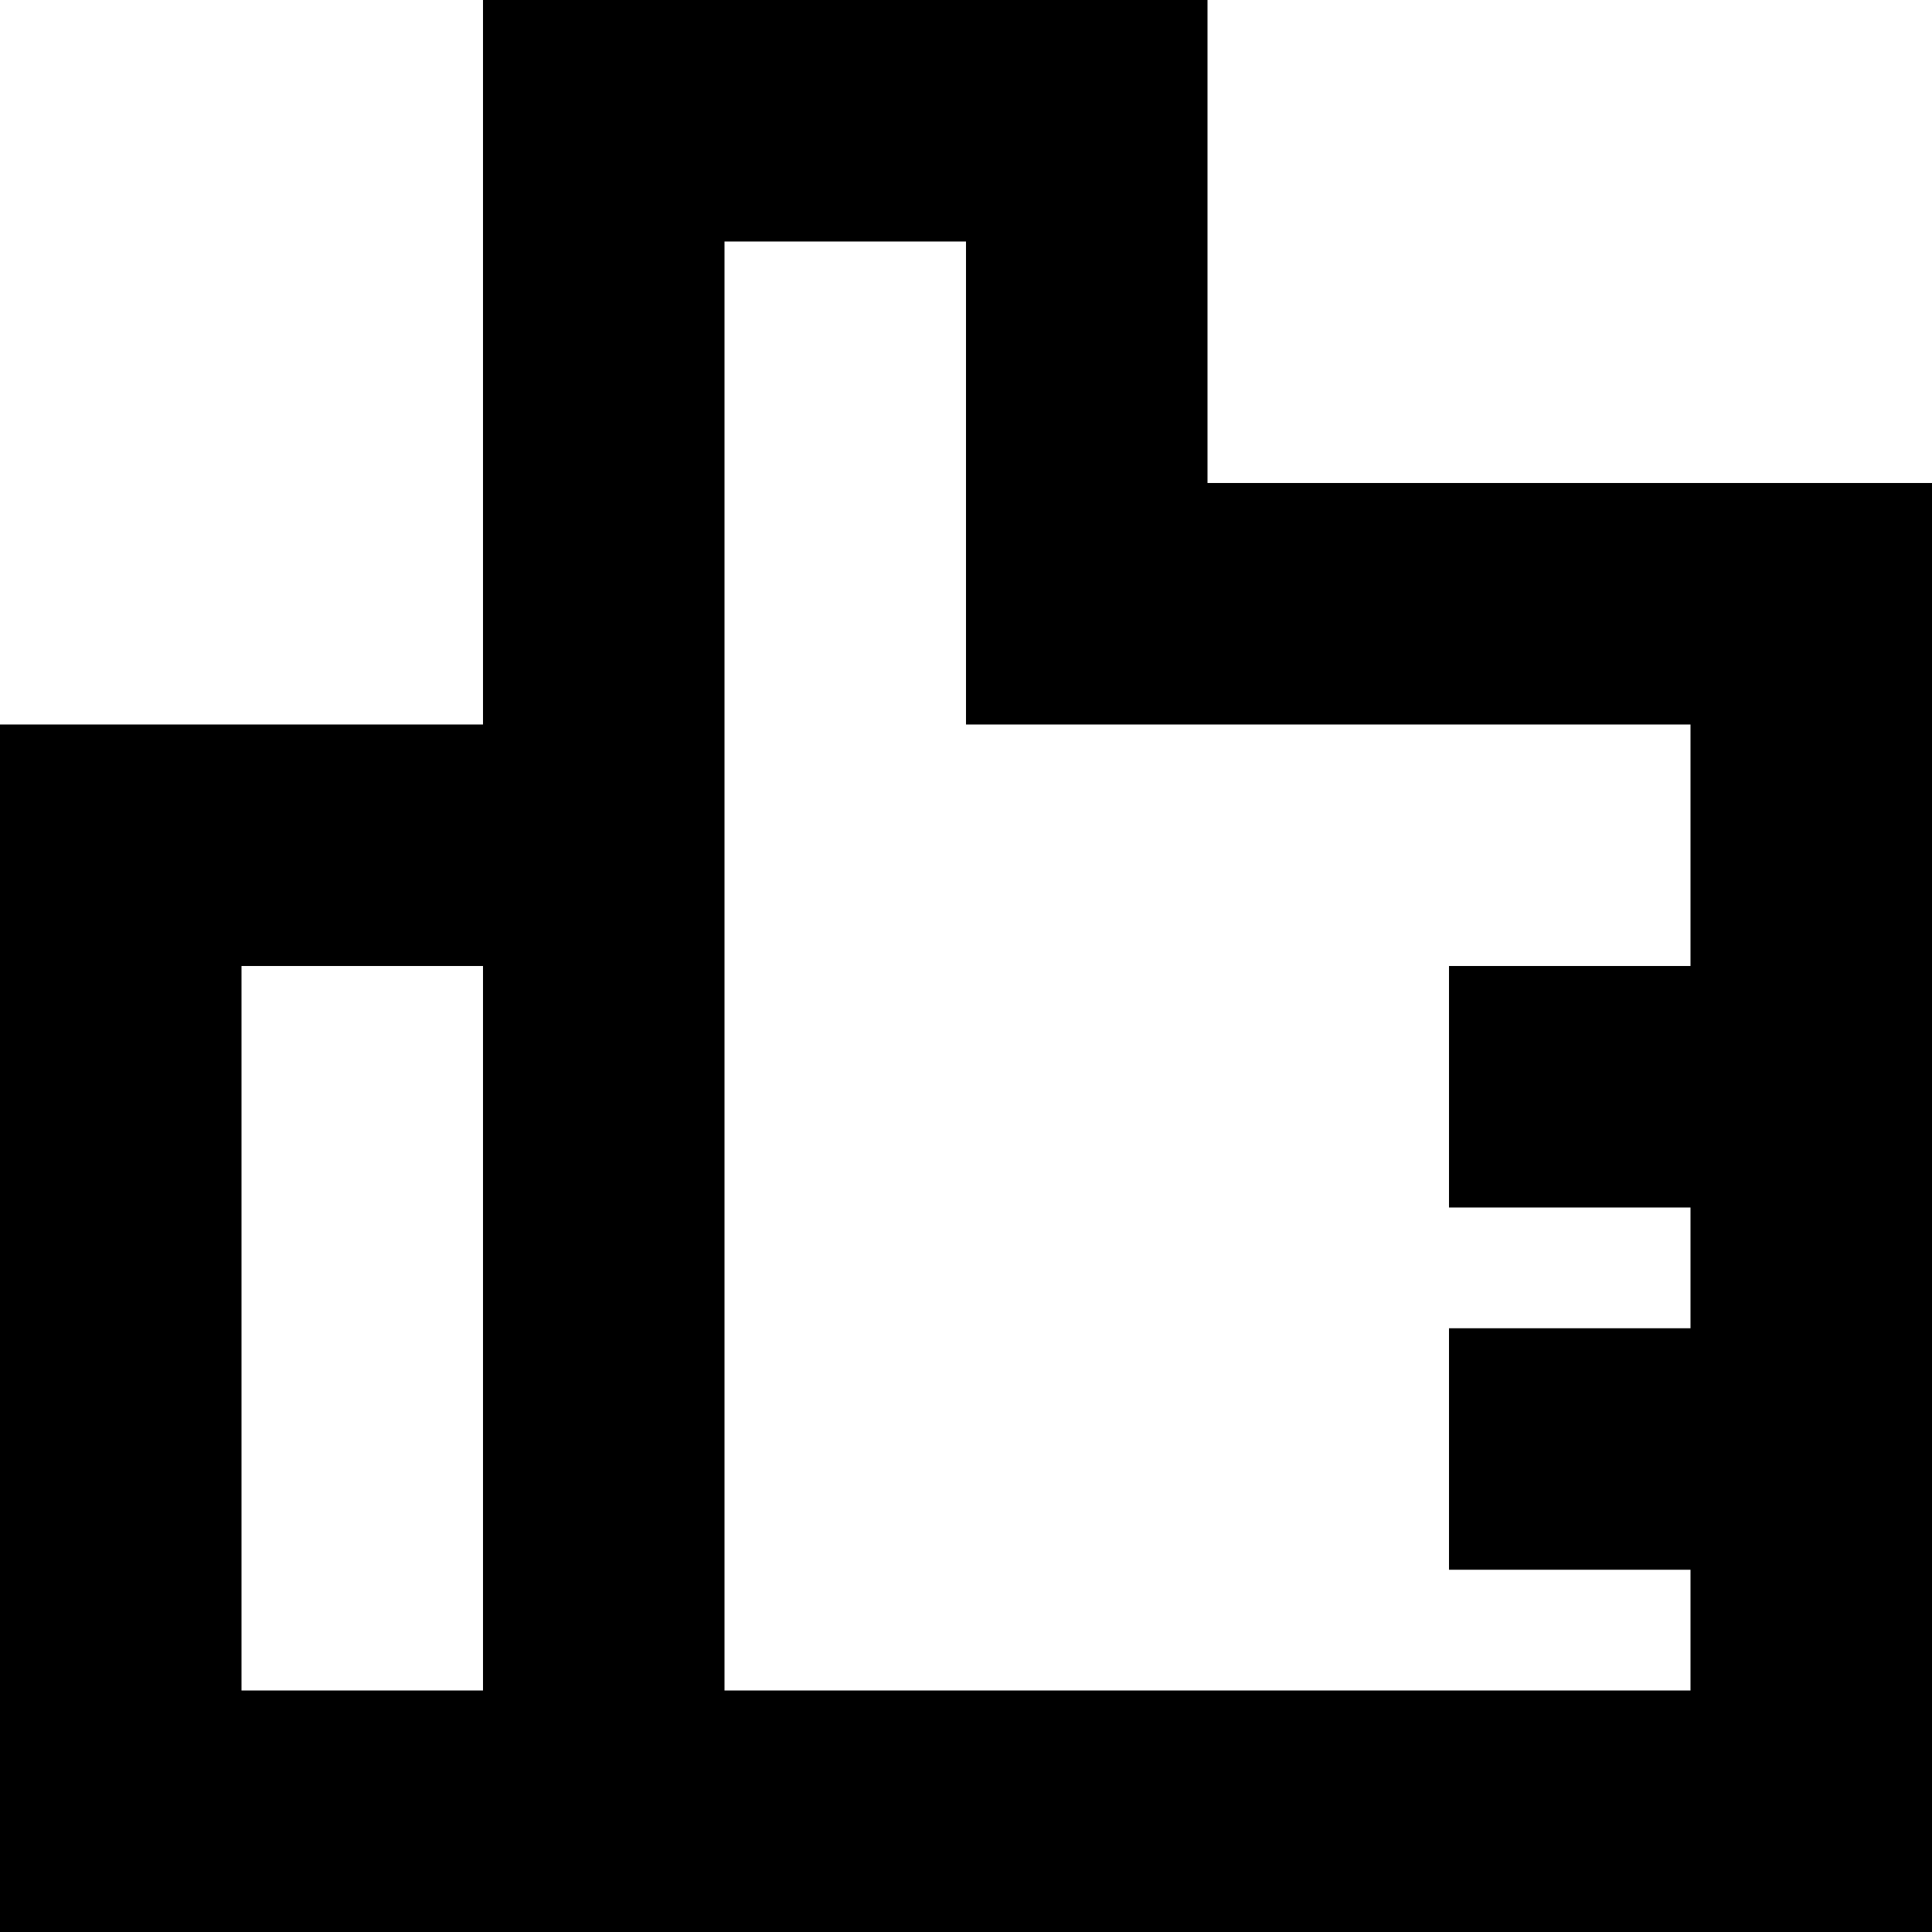
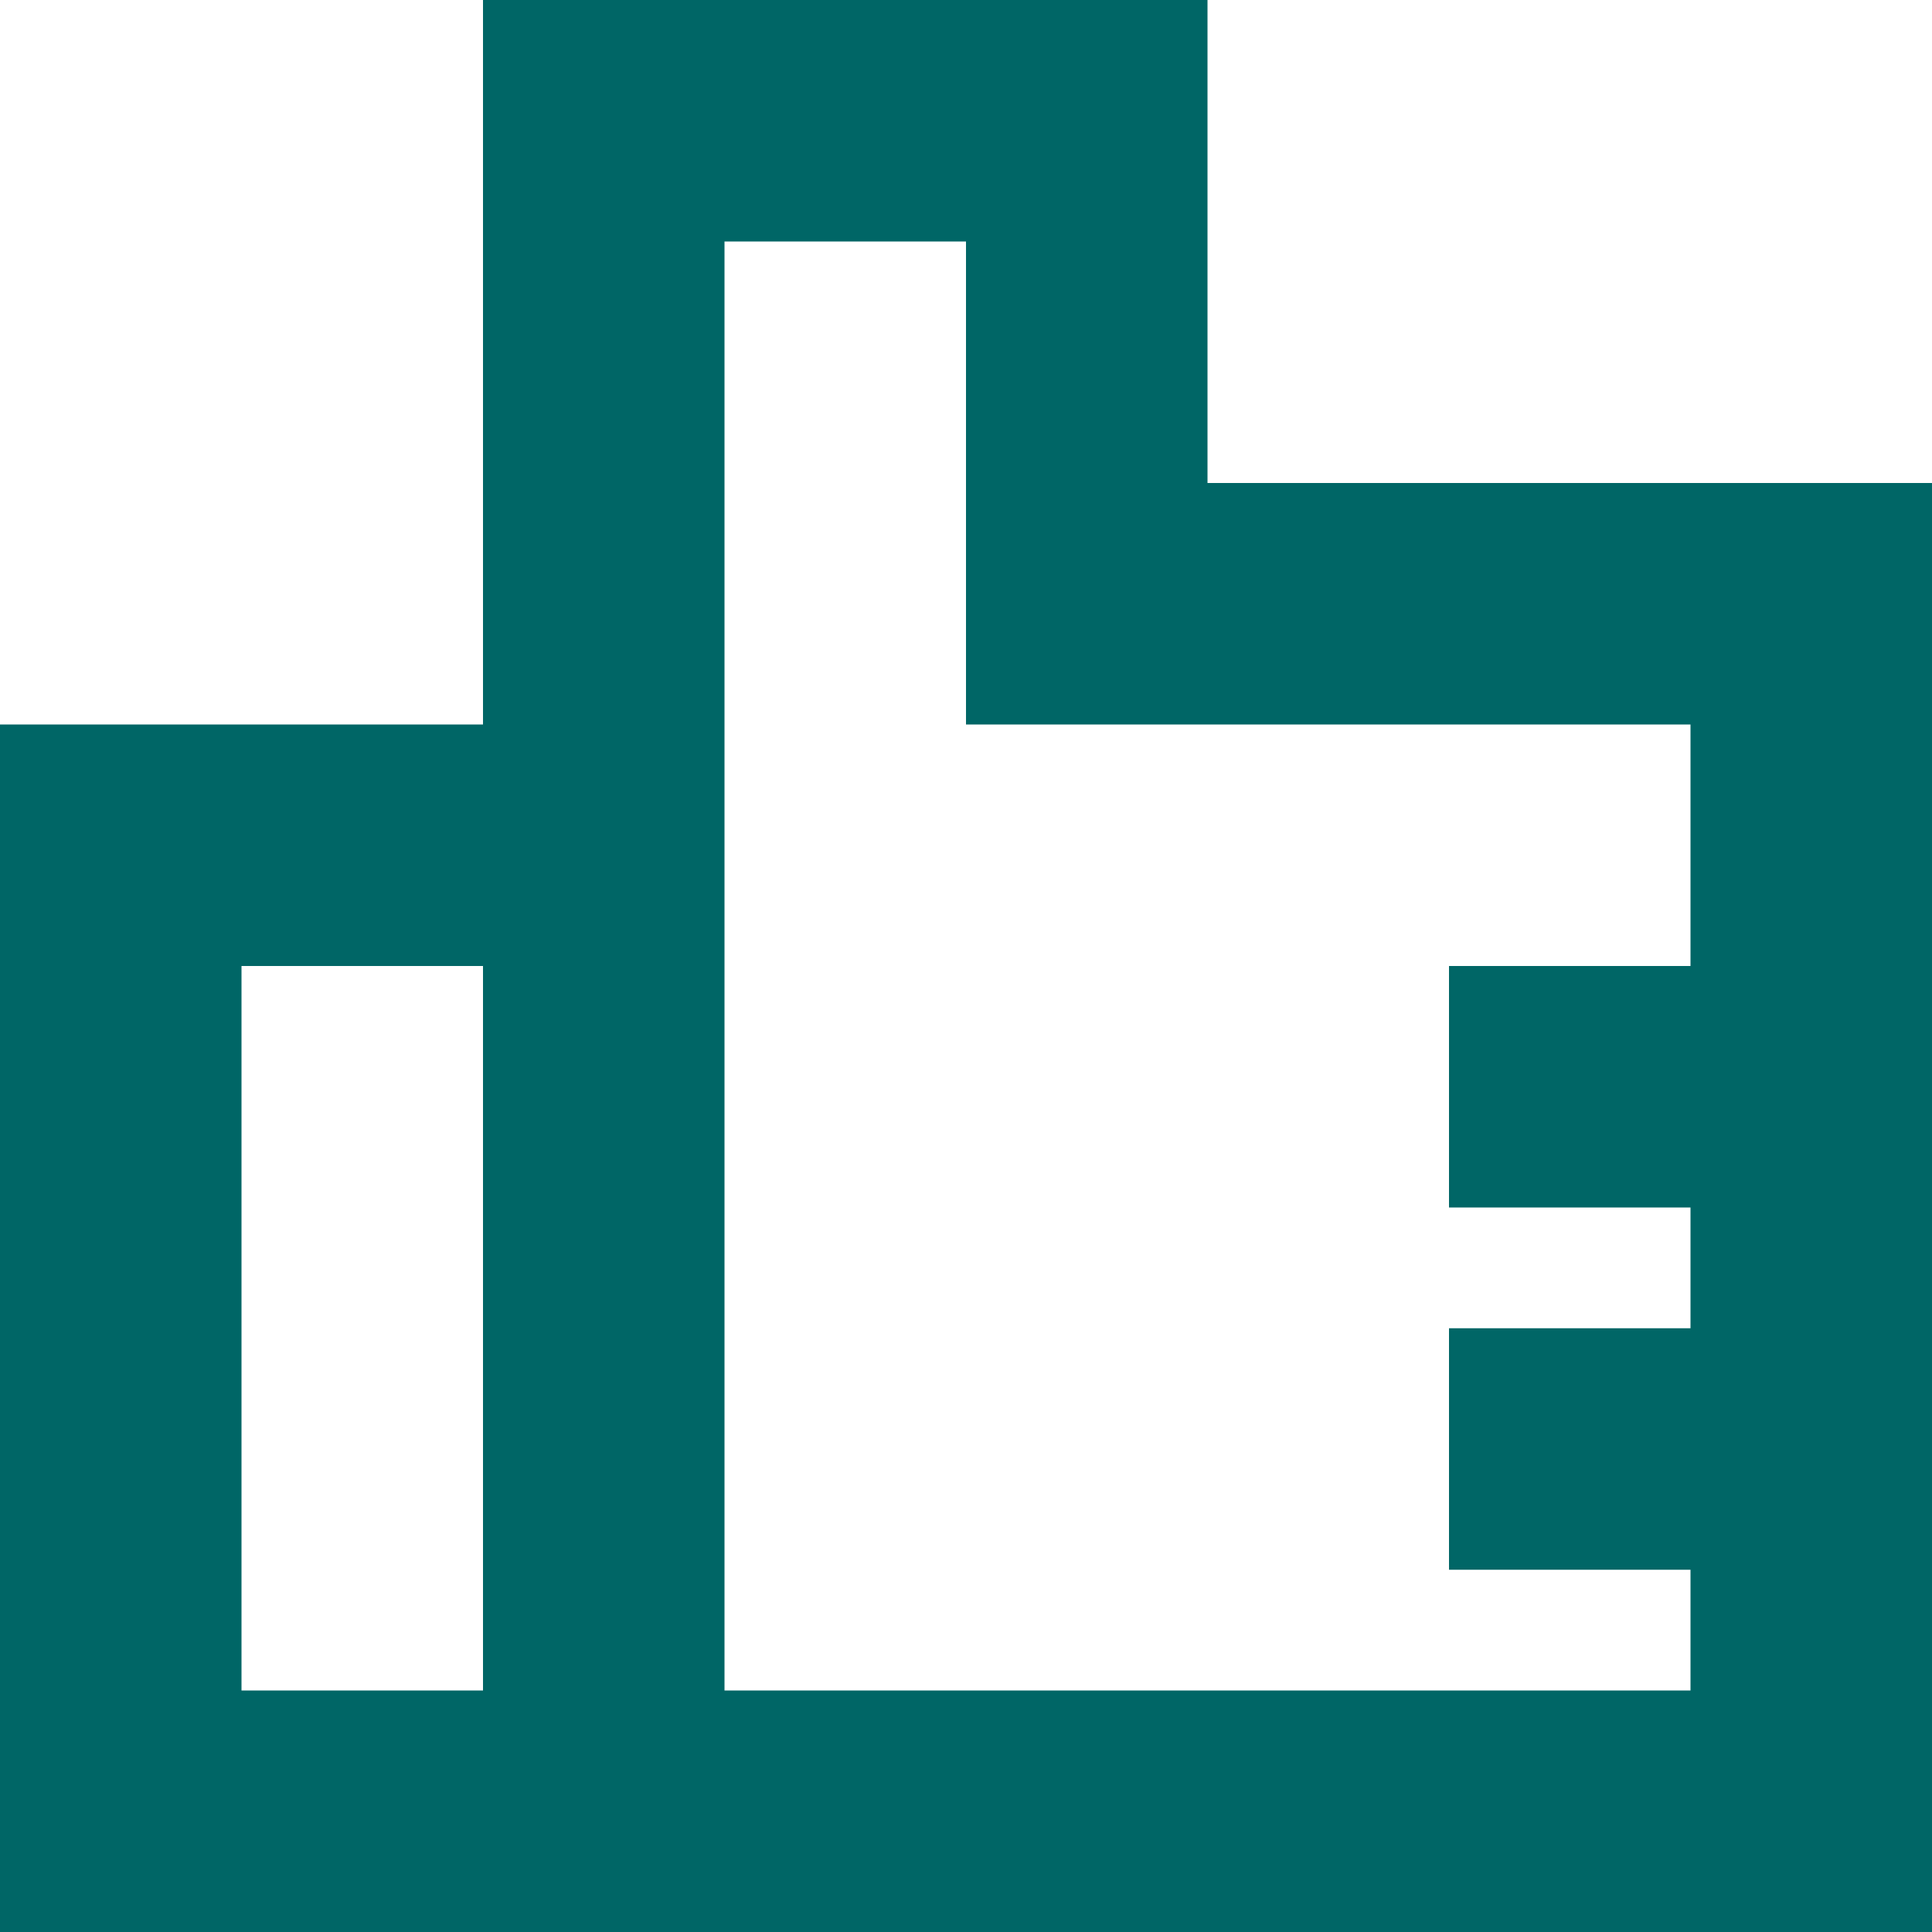
<svg xmlns="http://www.w3.org/2000/svg" version="1.2" viewBox="0 0 800 800" width="800" height="800">
  <style>
- 		.s0 { fill: #000000 } 
+ 		.s0 { fill: #006666 } 
	</style>
  <g id="Layer 1">
-     <path fill-rule="evenodd" class="s0" d="m200 800h-200v-500h200v-300h300v200h300v600zm100-700v600h400v-50h-100v-100h100v-50h-100v-100h100v-100h-300v-200zm-200 300v300h100v-300z" />
+     <path fill-rule="evenodd" class="s0" d="m0 800v-500h200v-300h300v200h300v600zm300-700v600h400v-50h-100v-100h100v-50h-100v-100h100v-100h-300v-200zm-200 300v300h100v-300z" />
  </g>
</svg>
